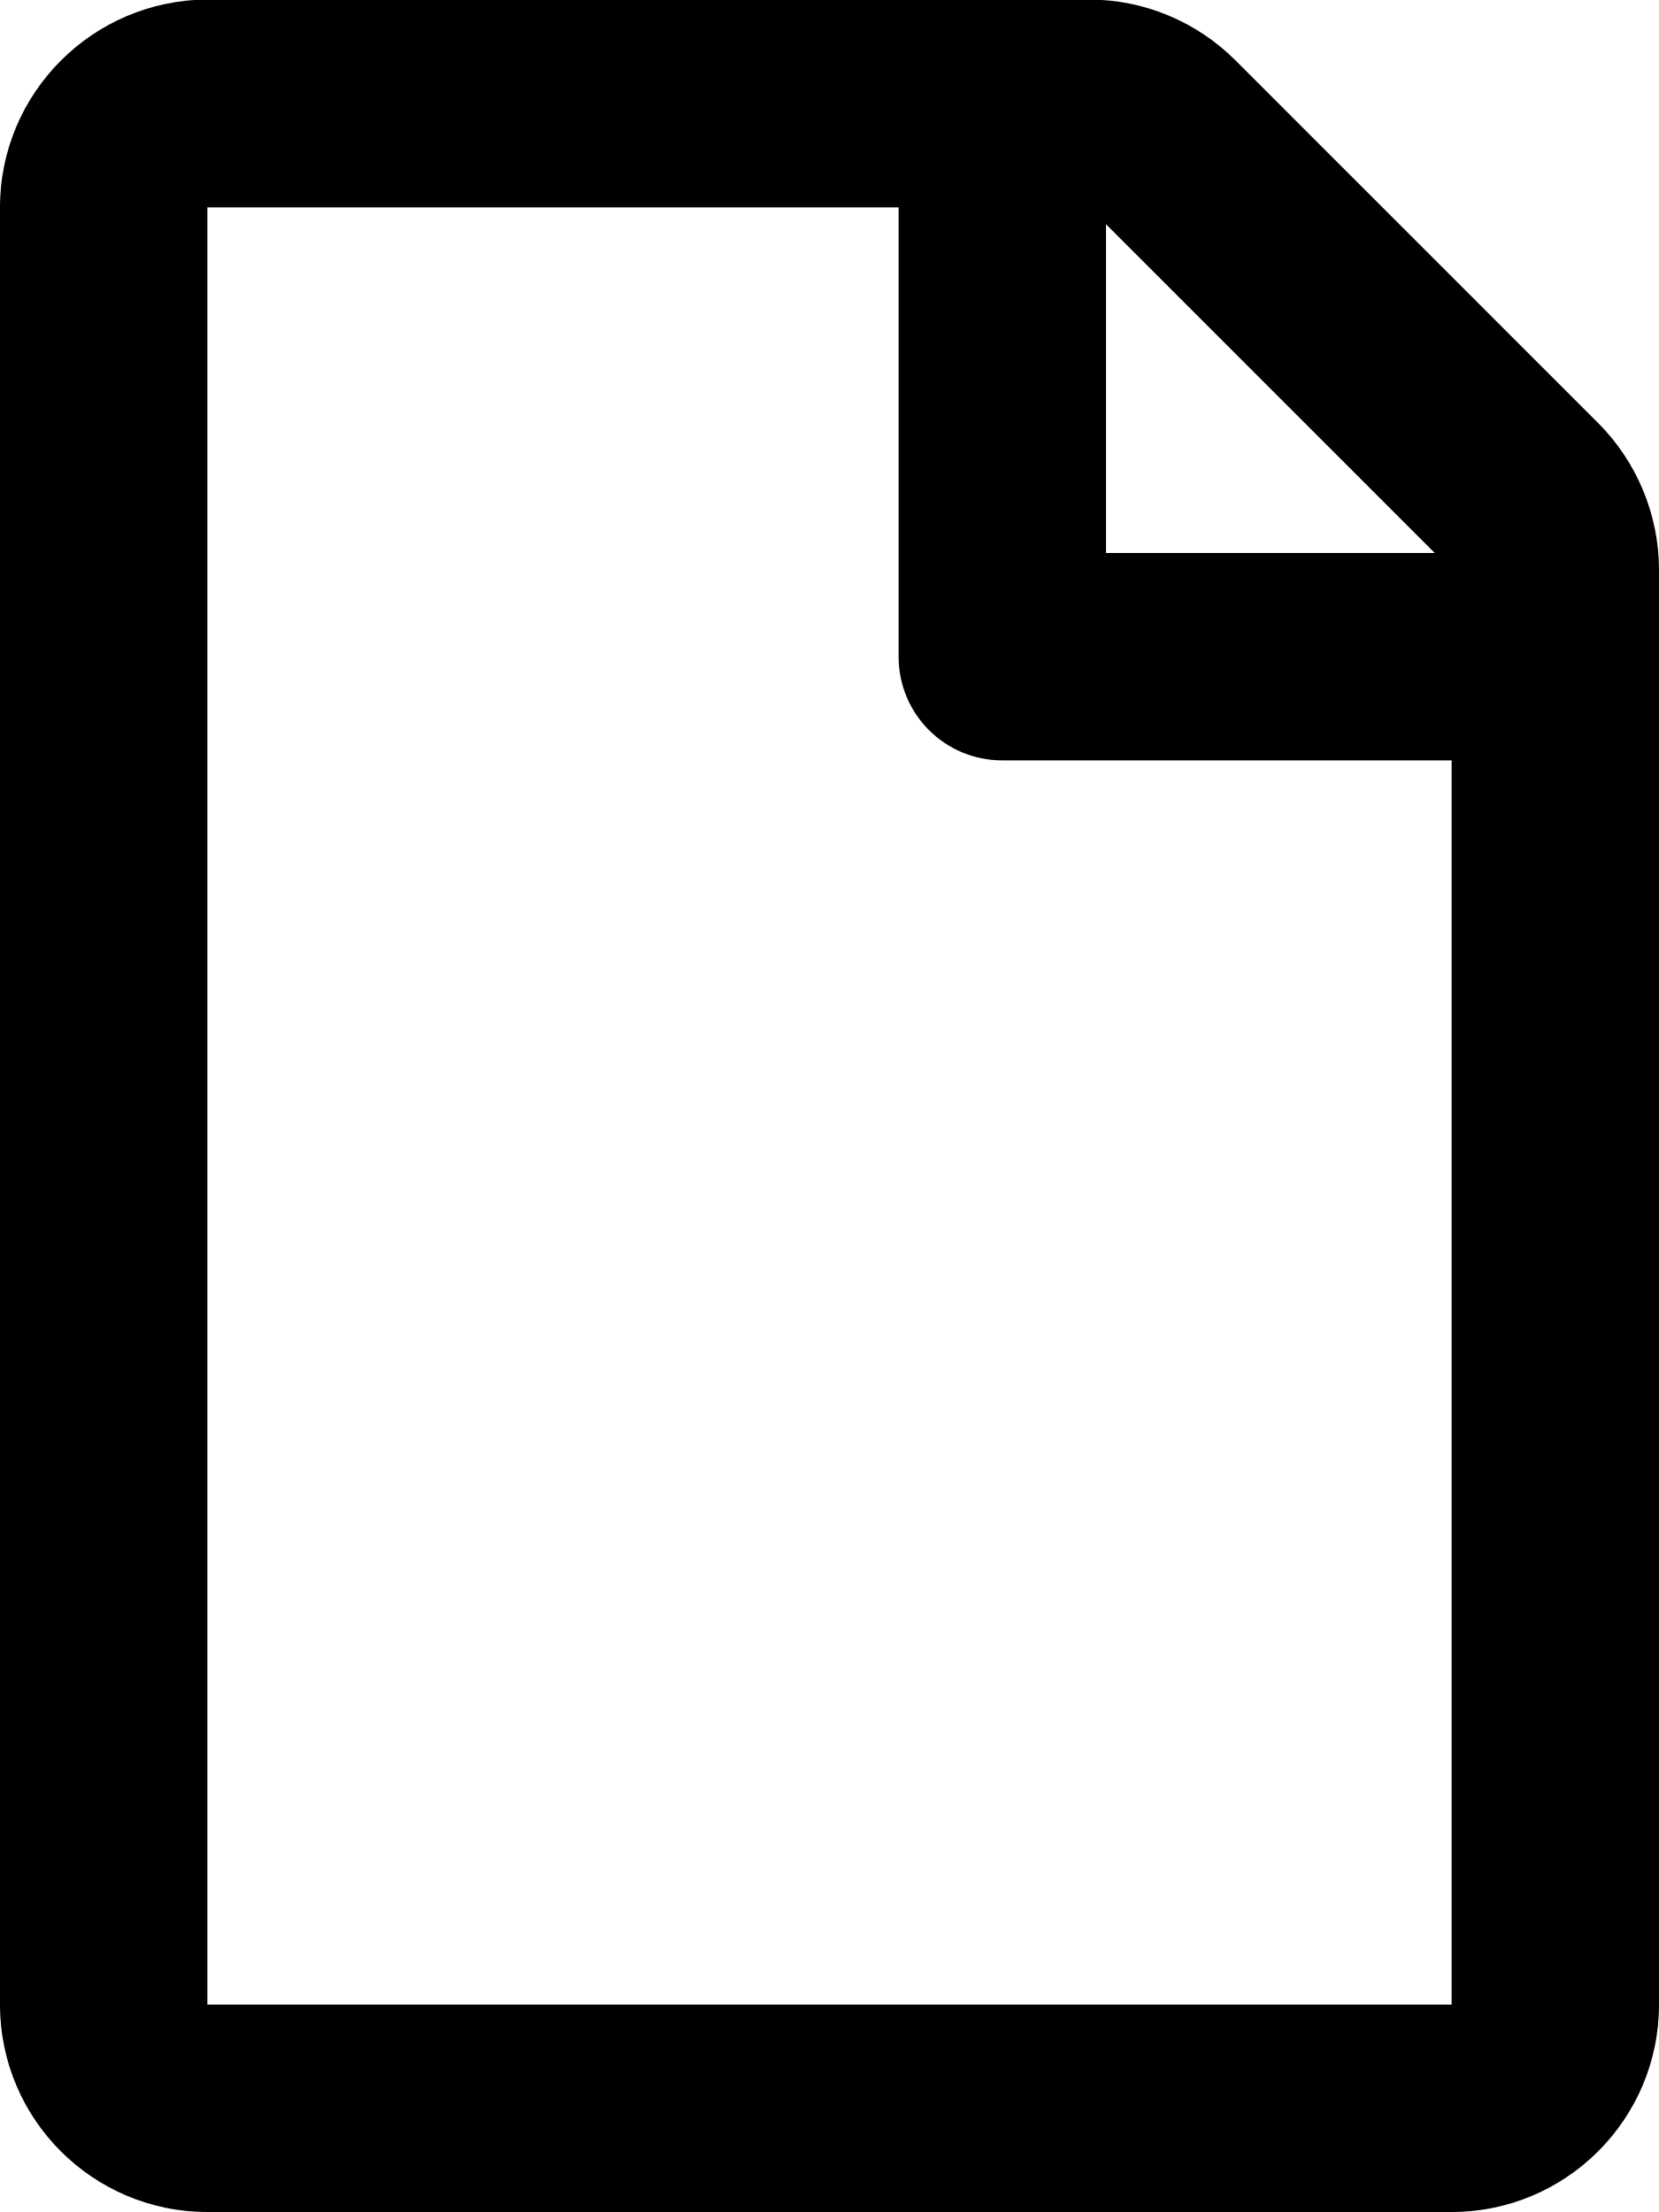
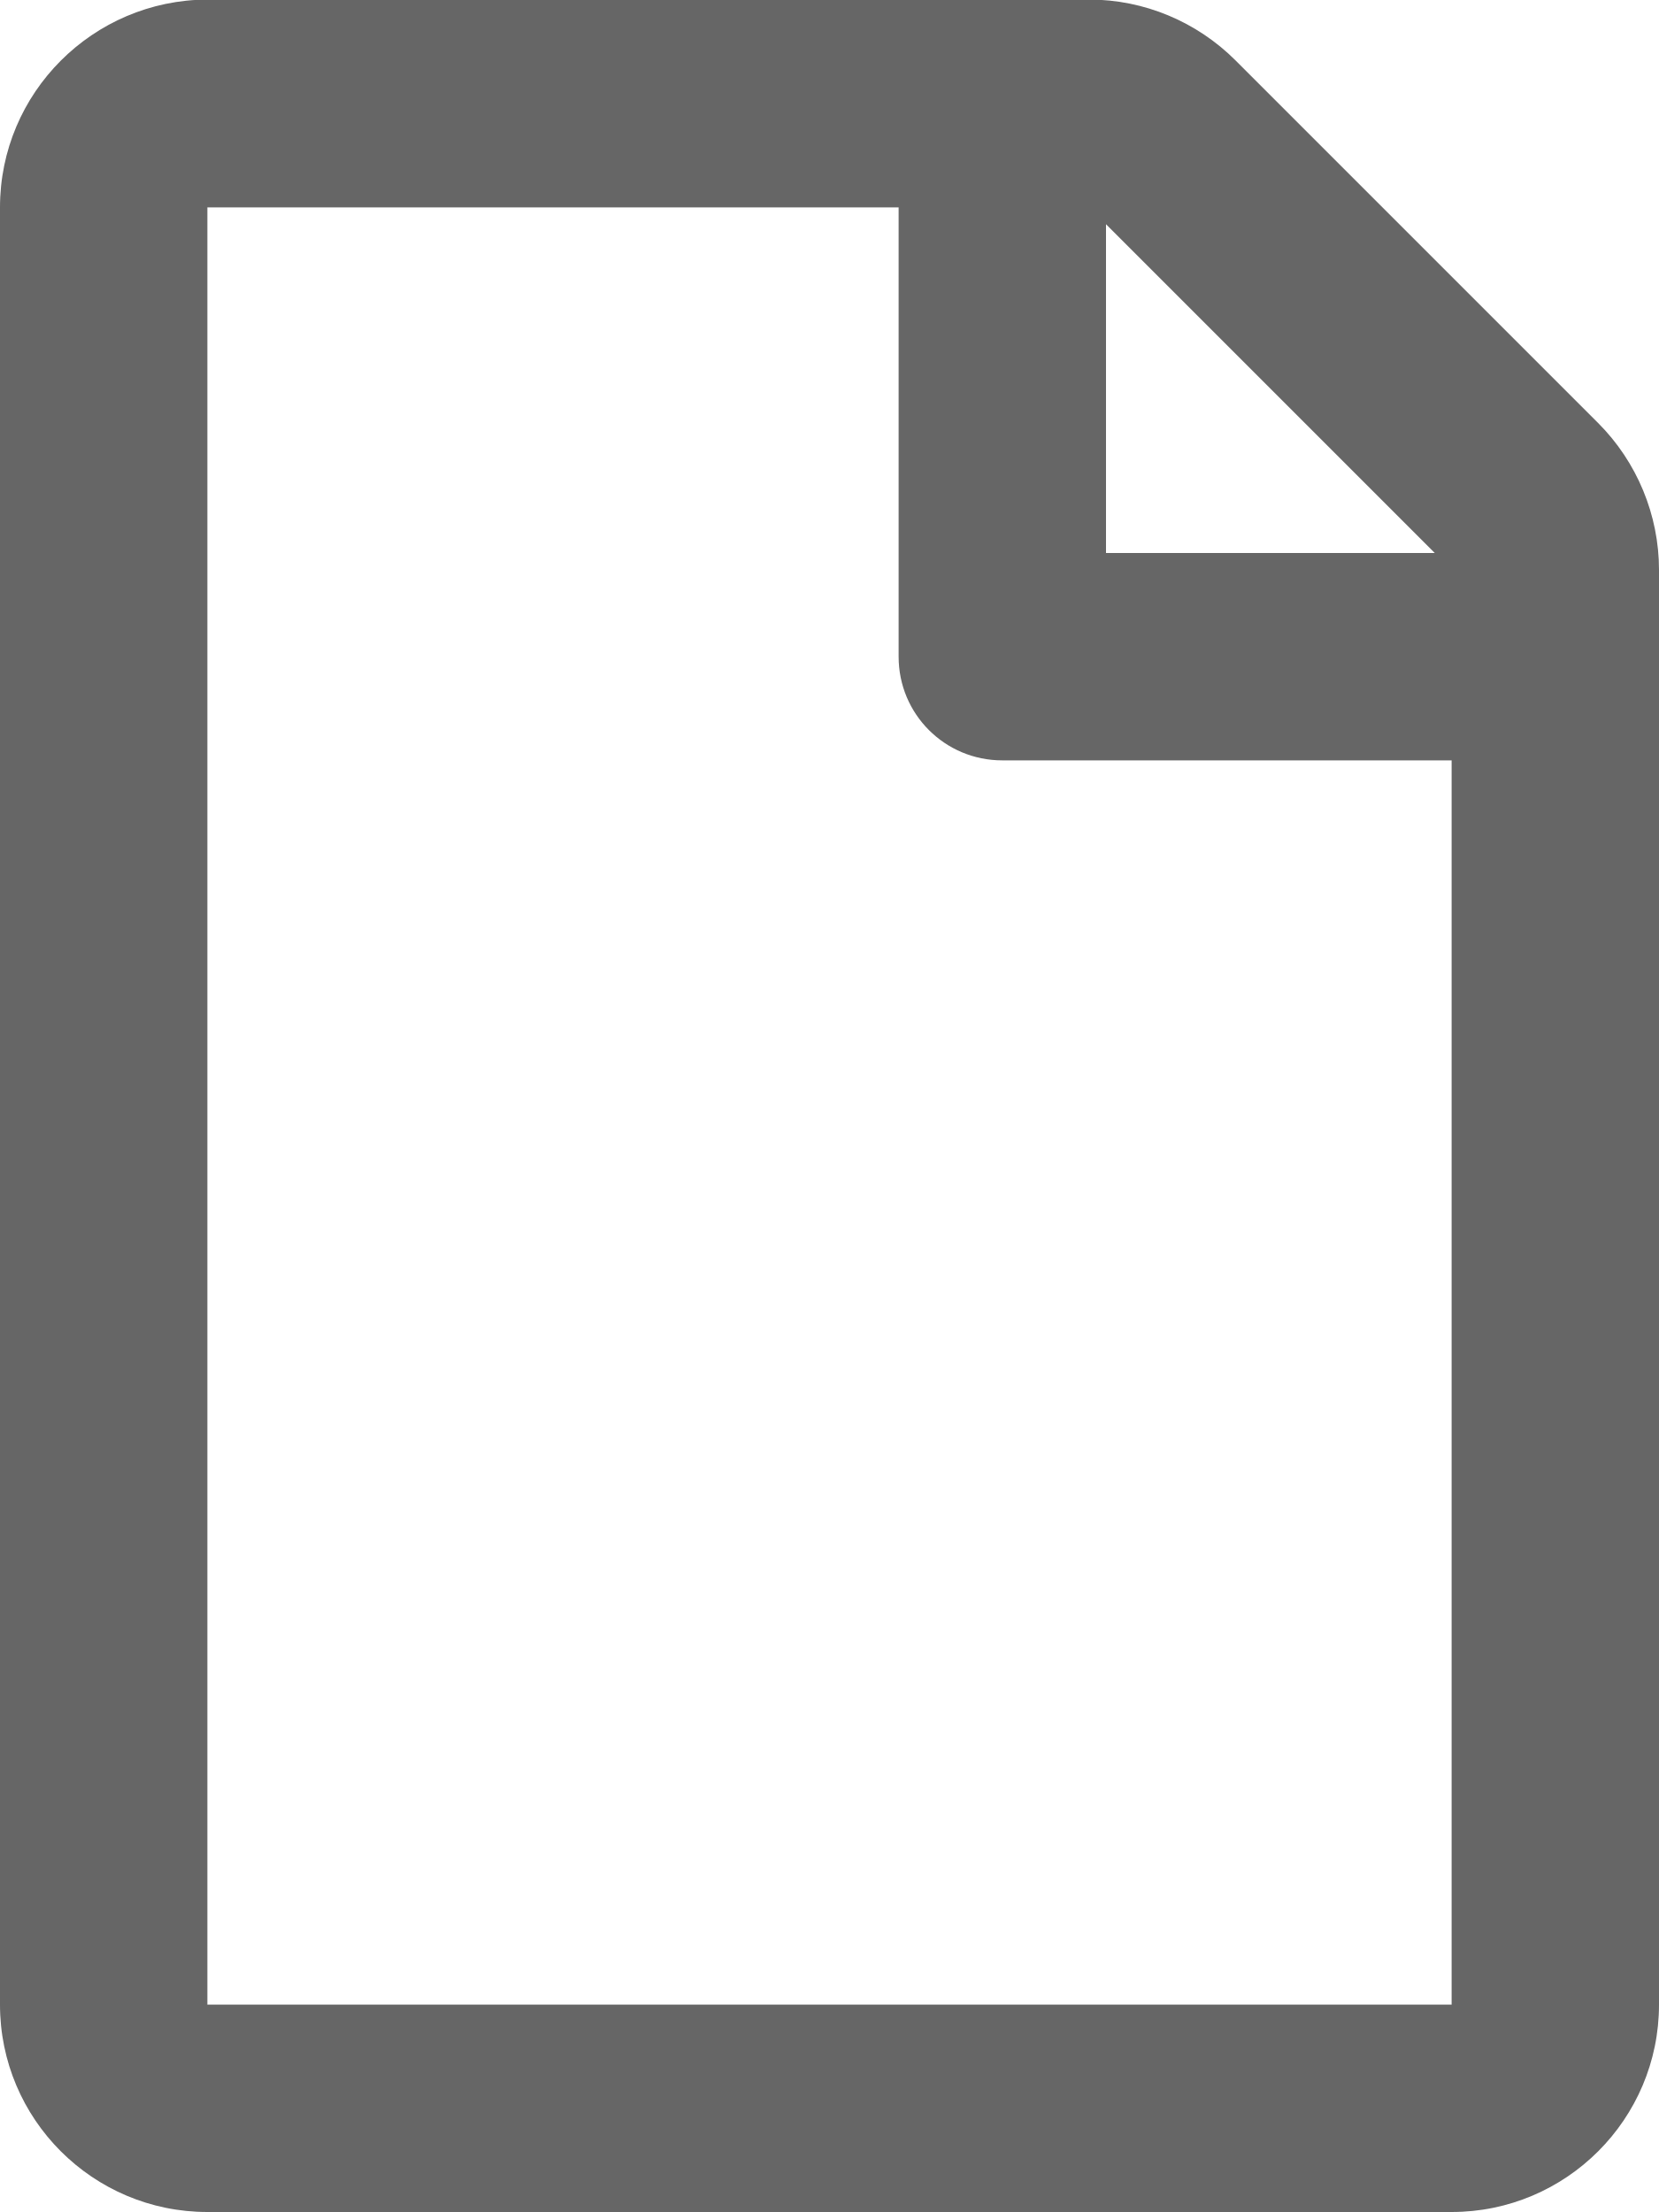
<svg xmlns="http://www.w3.org/2000/svg" viewBox="0 0 384 512">
-   <path d="M369.9 97.9L286 14C277 5 264.8-.1 252.1-.1H48C21.5 0 0 21.5 0 48v416c0 26.5 21.5 48 48 48h288c26.5 0 48-21.5 48-48V131.9c0-12.7-5.1-25-14.1-34zM332.1 128H256V51.9l76.1 76.1zM48 464V48h160v104c0 13.3 10.7 24 24 24h104v288H48z" />
+   <path d="M369.9 97.9L286 14C277 5 264.8-.1 252.1-.1H48C21.5 0 0 21.5 0 48v416c0 26.5 21.5 48 48 48h288c26.5 0 48-21.5 48-48V131.9c0-12.7-5.1-25-14.1-34zM332.1 128H256V51.9l76.1 76.1zM48 464V48h160v104c0 13.3 10.7 24 24 24h104v288H48z" fill="#666" />
</svg>
